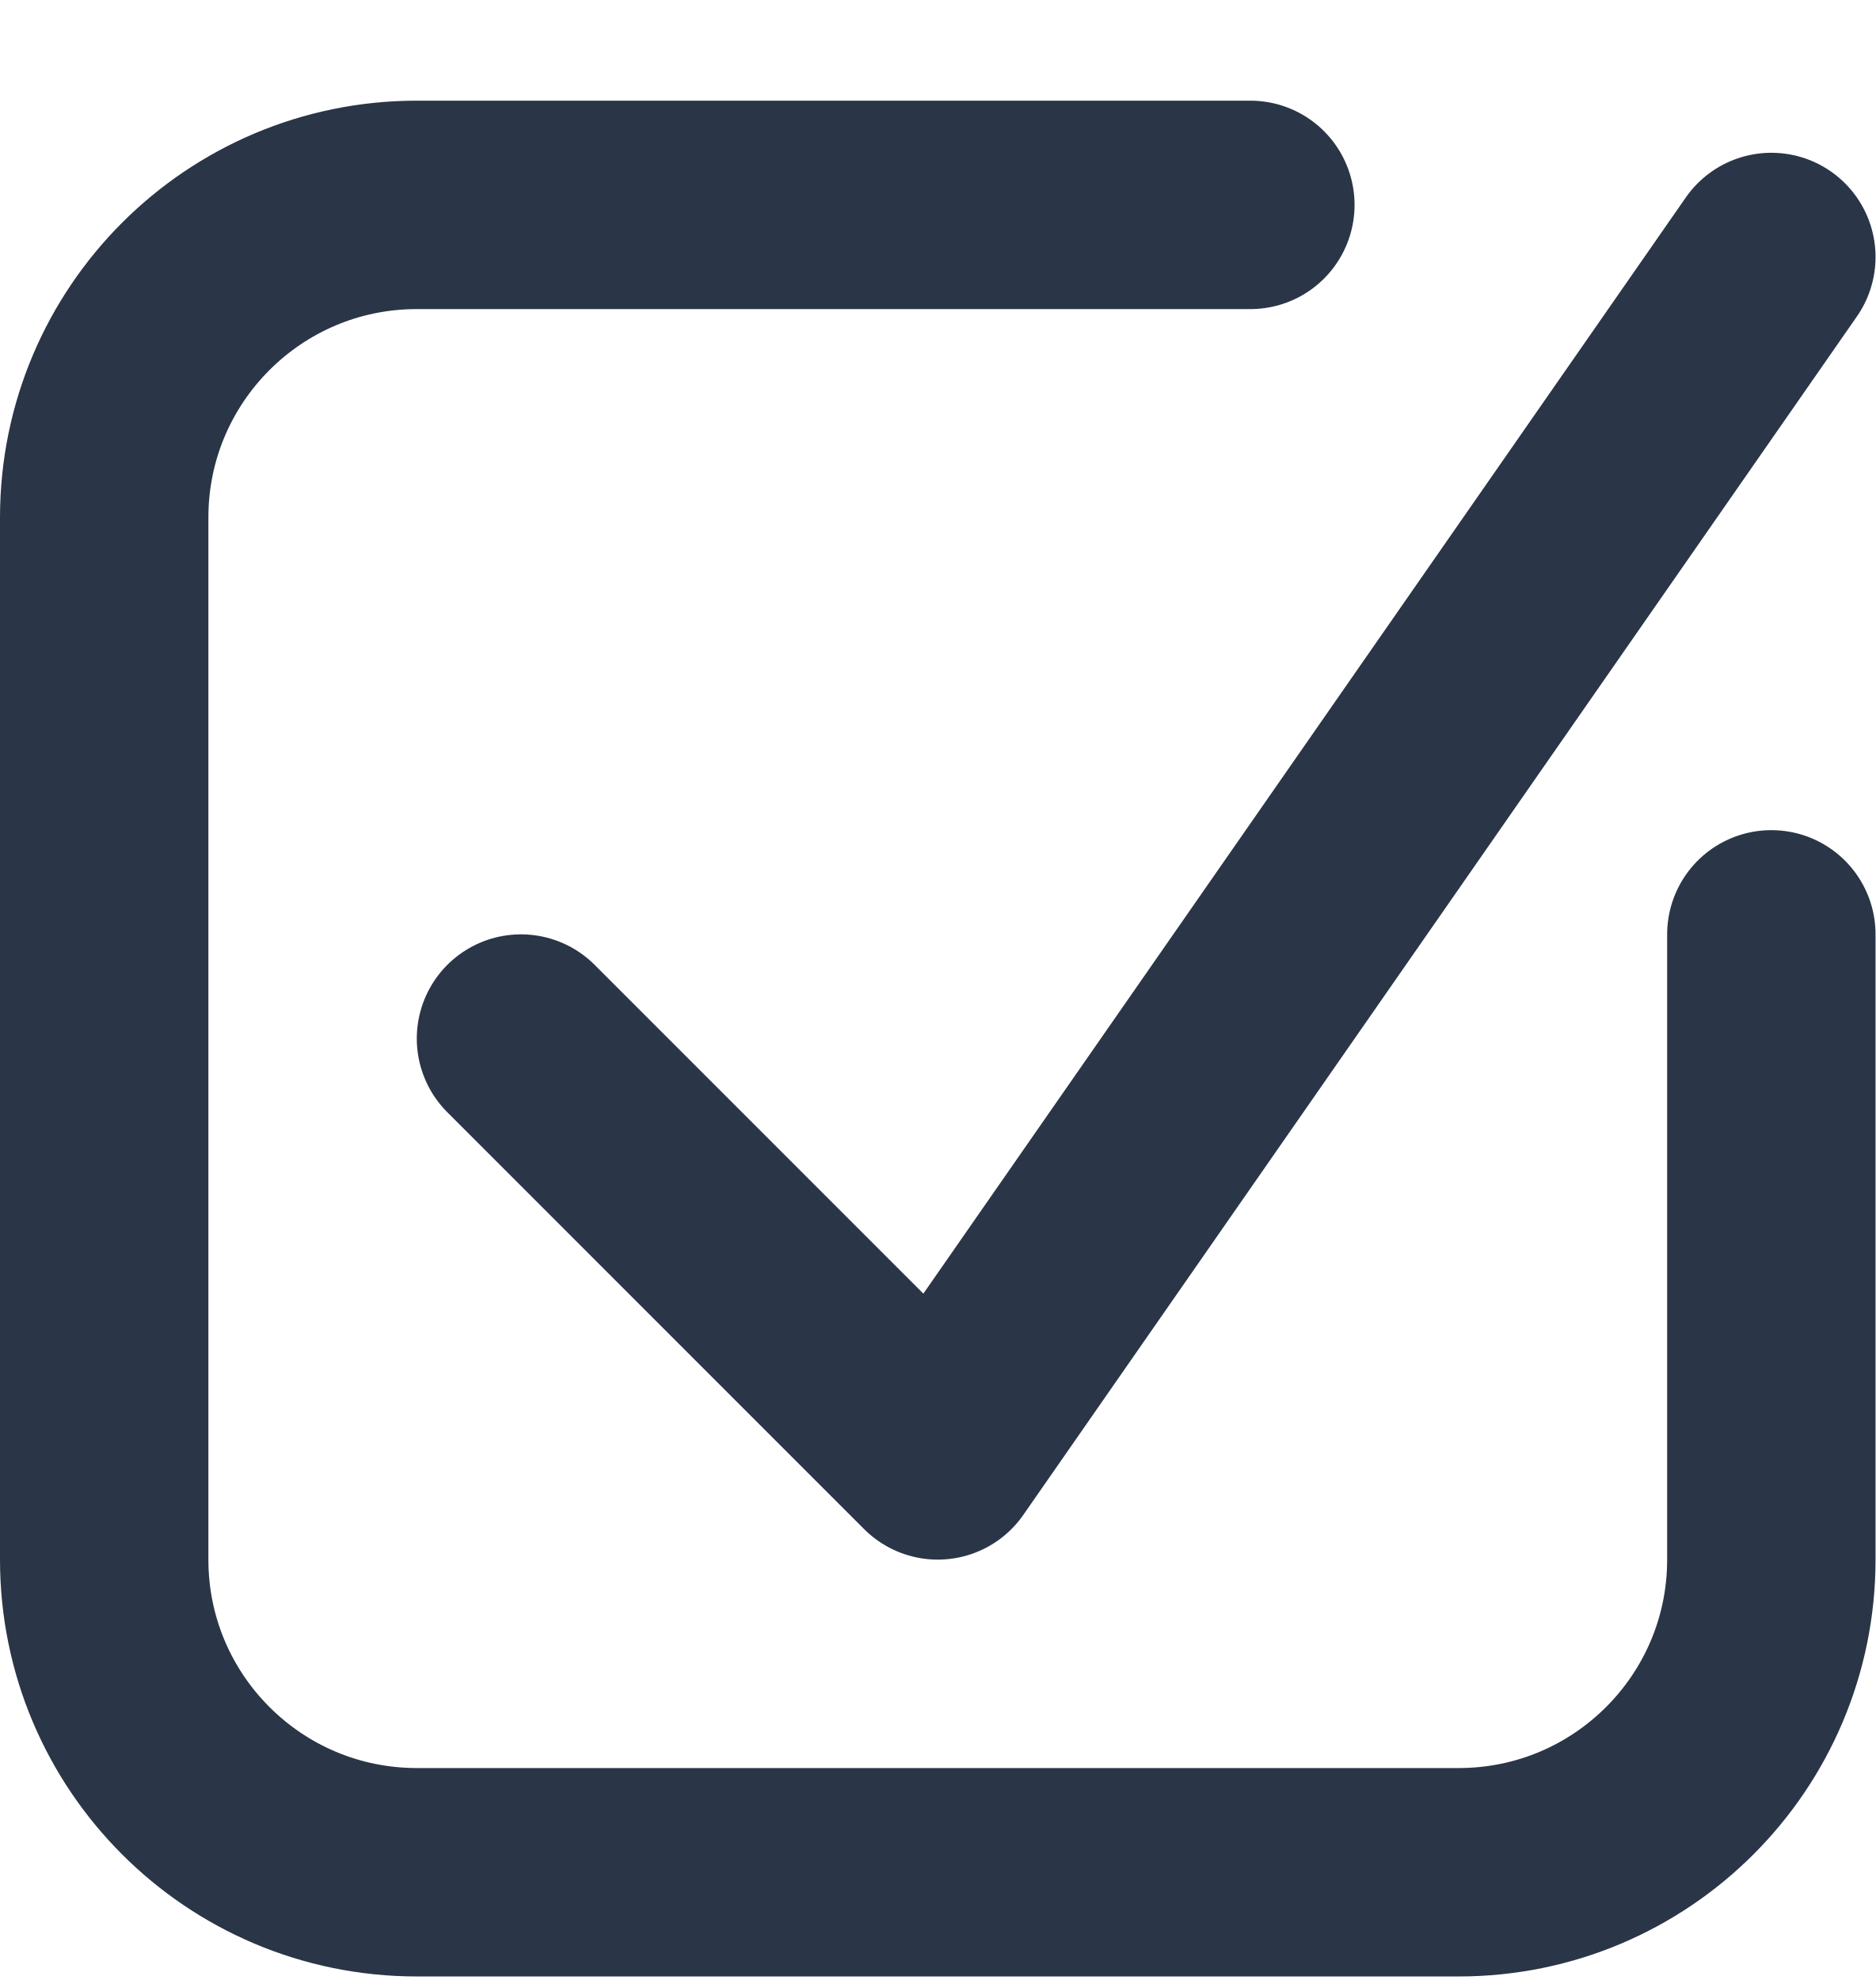
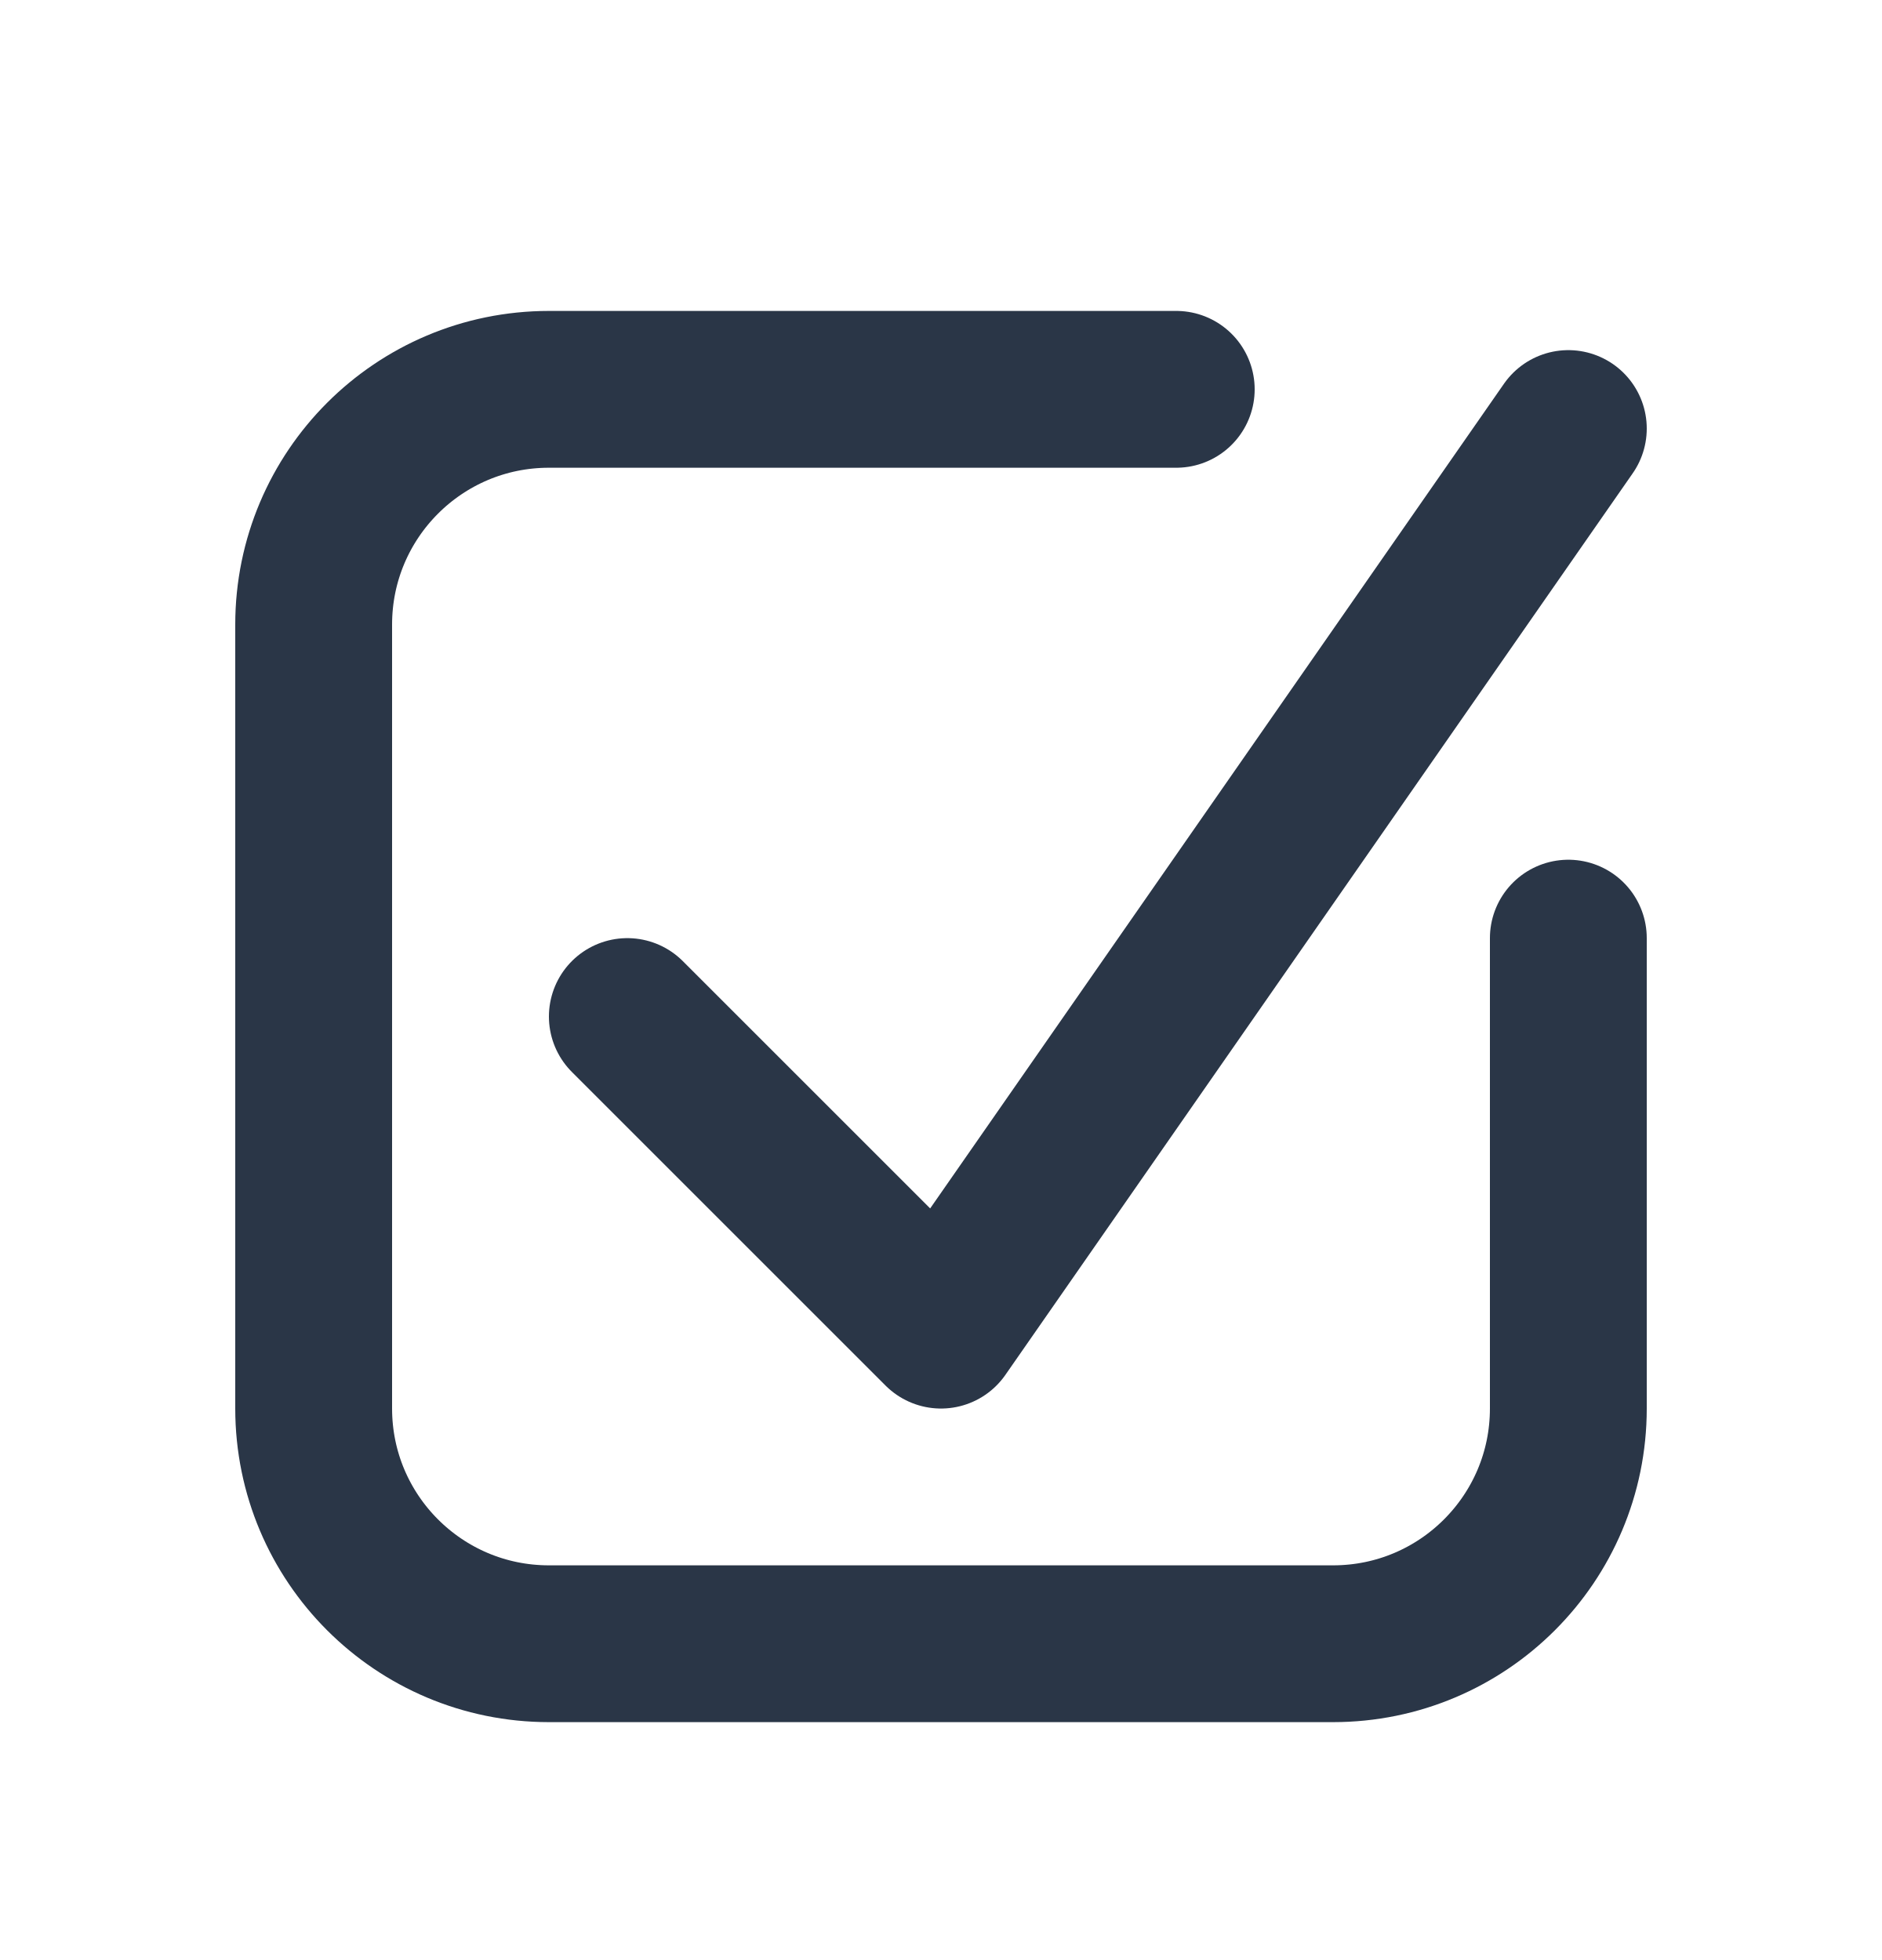
- <svg xmlns="http://www.w3.org/2000/svg" width="18" height="19" viewBox="0 0 18 19" fill="none">
-   <g id="Group 19">
-     <path id="Vector 9" d="M17 8.966V14.966C17 16.623 15.657 17.966 14 17.966H4C2.343 17.966 1 16.623 1 14.966V4.966C1 3.309 2.343 1.966 4 1.966H12" stroke="#2A3647" stroke-width="2" stroke-linecap="round" />
-     <path id="Vector 17" d="M5 9.966L9 13.966L17 2.466" stroke="#2A3647" stroke-width="2" stroke-linecap="round" stroke-linejoin="round" />
-   </g>
+ <svg xmlns="http://www.w3.org/2000/svg" width="24" height="25" viewBox="0 0 24 25" fill="none">
+   <path d="M20 11.966V17.966C20 19.623 18.657 20.966 17 20.966H7C5.343 20.966 4 19.623 4 17.966V7.966C4 6.309 5.343 4.966 7 4.966H15" stroke="#2A3647" stroke-width="2" stroke-linecap="round" />
+   <path d="M8 12.966L12 16.966L20 5.466" stroke="#2A3647" stroke-width="2" stroke-linecap="round" stroke-linejoin="round" />
</svg>
